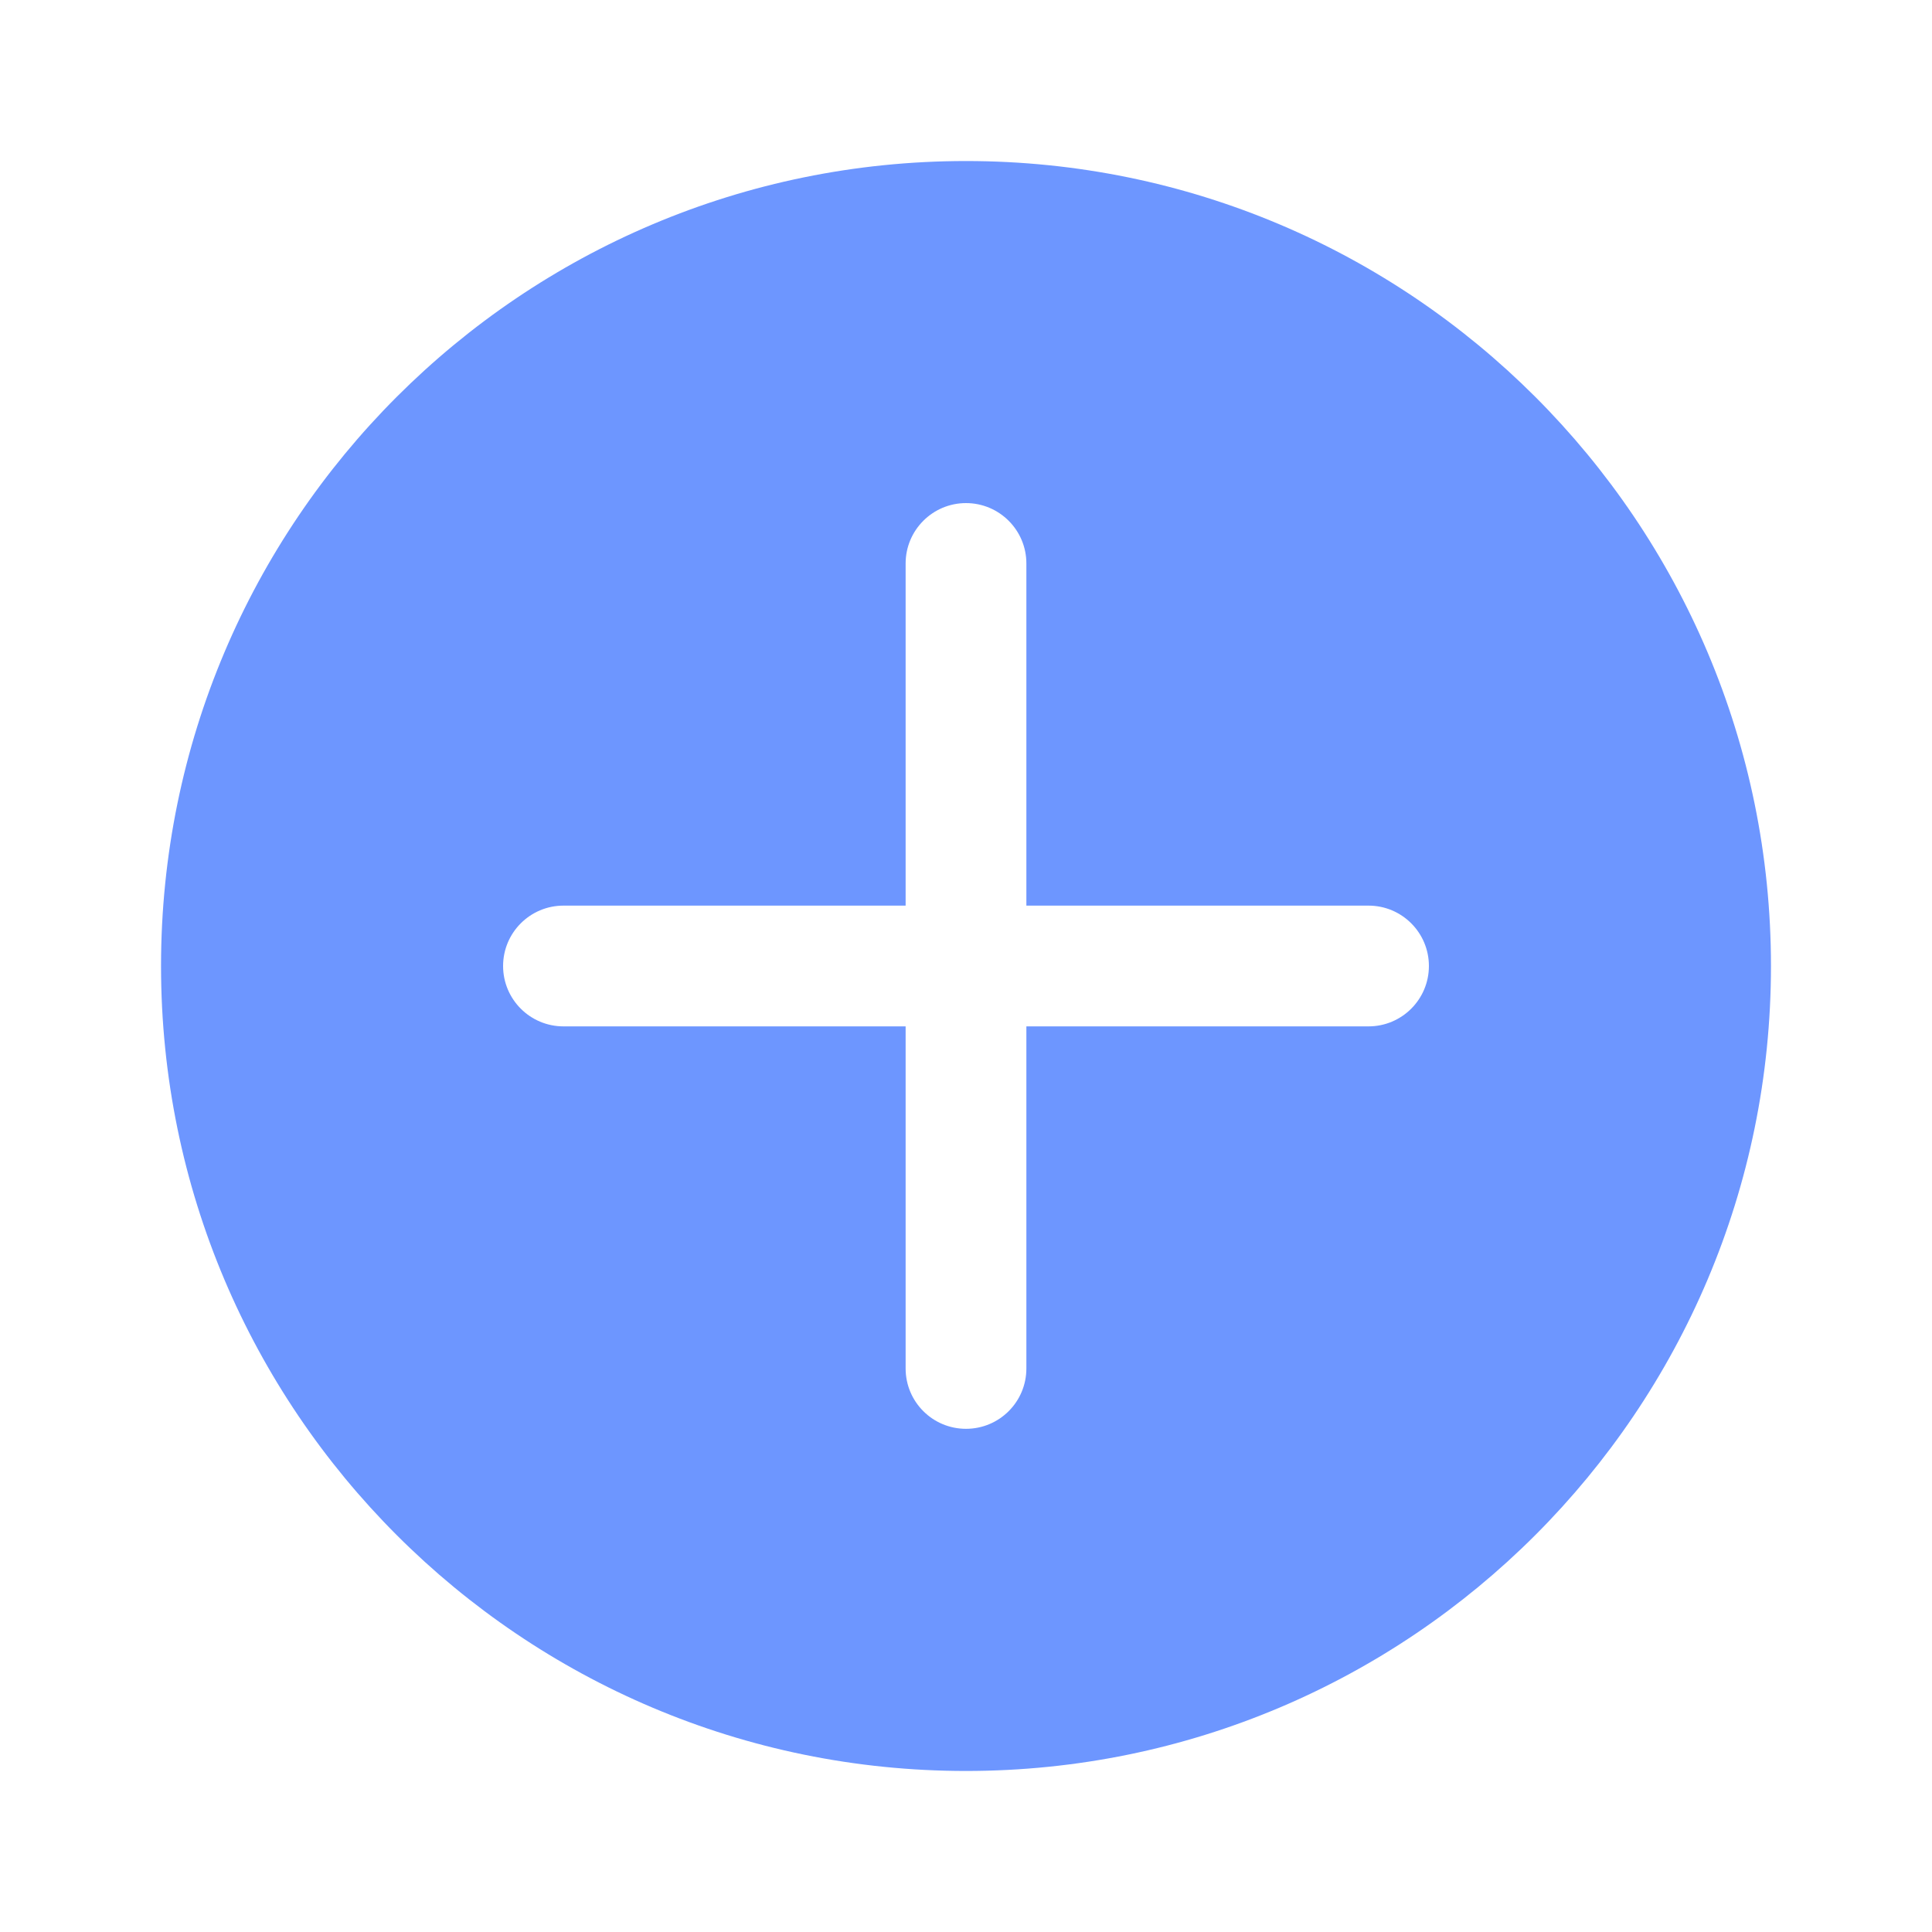
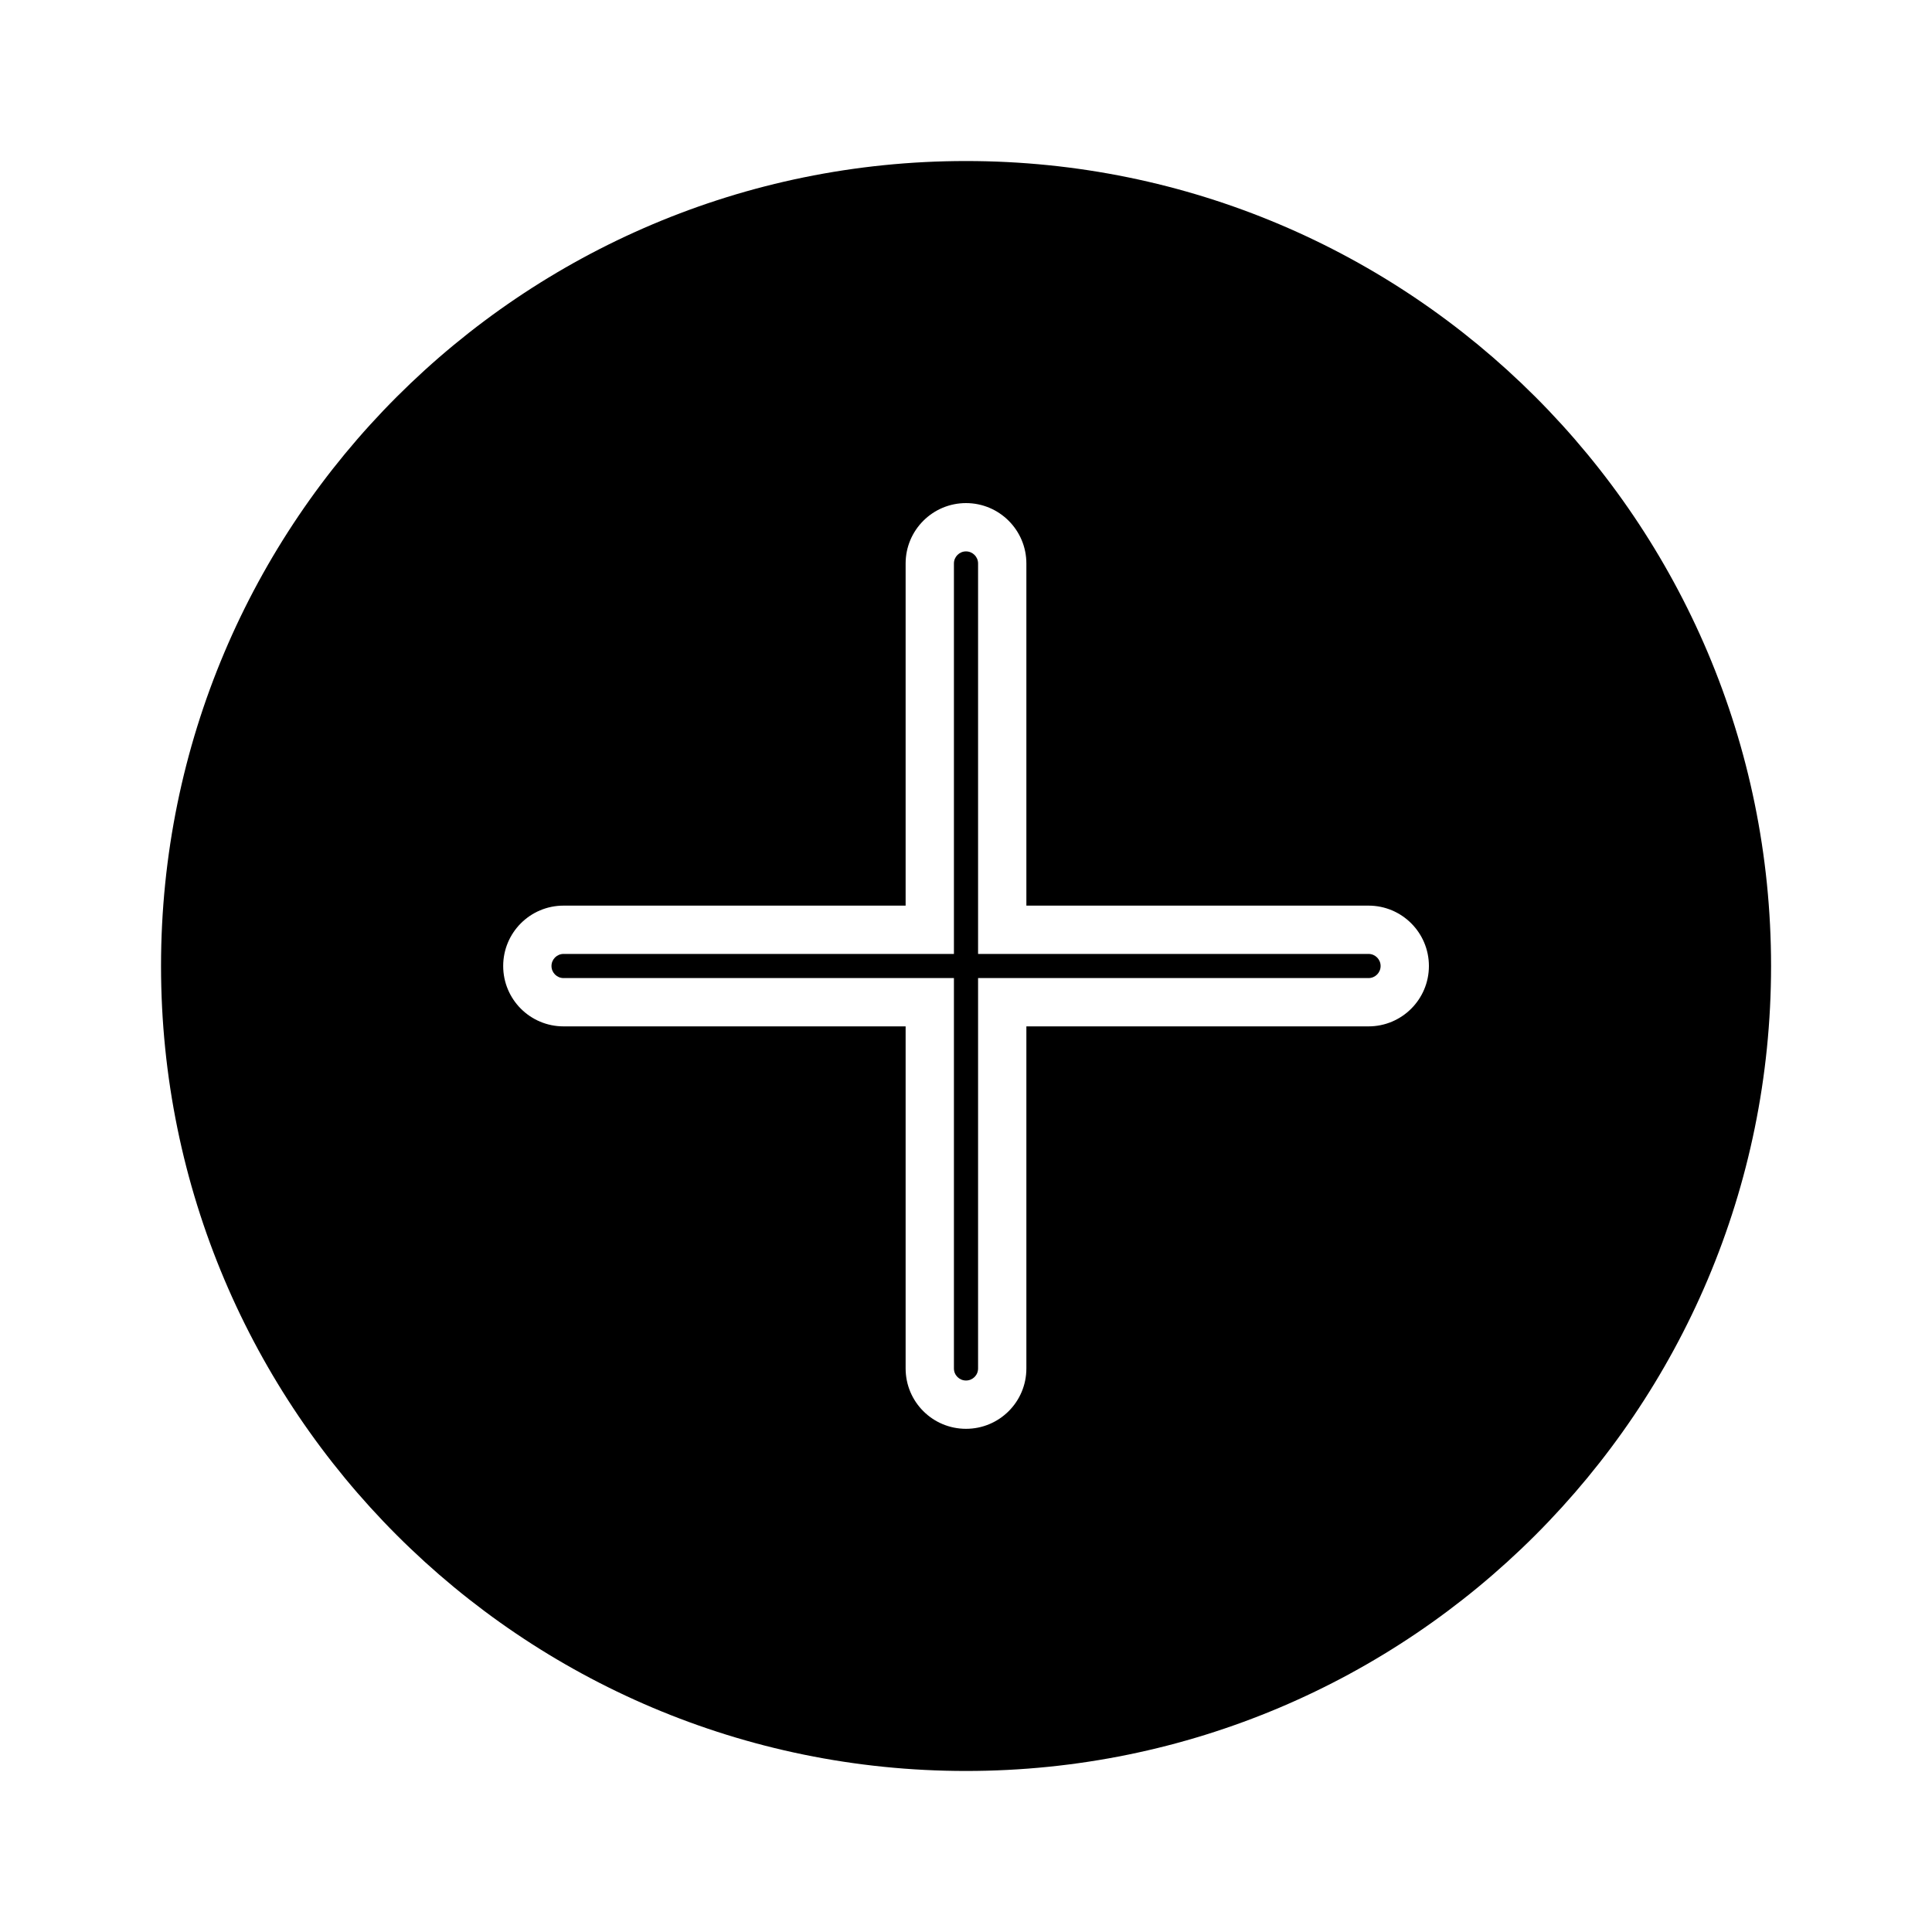
- <svg xmlns="http://www.w3.org/2000/svg" width="20" height="20" viewBox="0 0 20 20" fill="none">
-   <path fill-rule="evenodd" clip-rule="evenodd" d="M18.333 10C18.333 14.602 14.602 18.333 10 18.333C5.398 18.333 1.667 14.602 1.667 10C1.667 5.397 5.398 1.667 10 1.667C14.602 1.667 18.333 5.397 18.333 10ZM5.208 10C5.208 9.655 5.488 9.375 5.833 9.375H9.375V5.833C9.375 5.488 9.655 5.208 10 5.208C10.345 5.208 10.625 5.488 10.625 5.833V9.375H14.167C14.512 9.375 14.792 9.655 14.792 10C14.792 10.345 14.512 10.625 14.167 10.625H10.625V14.166C10.625 14.512 10.345 14.791 10 14.791C9.655 14.791 9.375 14.512 9.375 14.166V10.625H5.833C5.488 10.625 5.208 10.345 5.208 10Z" fill="#6D96FF" />
+ <svg xmlns="http://www.w3.org/2000/svg" width="20" height="20" viewBox="0 0 20 20">
+   <path fill-rule="evenodd" clip-rule="evenodd" d="M18.334 10C18.334 14.602 14.603 18.333 10 18.333C5.398 18.333 1.667 14.602 1.667 10C1.667 5.397 5.398 1.667 10 1.667C14.603 1.667 18.334 5.397 18.334 10ZM5.209 10C5.209 9.655 5.488 9.375 5.834 9.375H9.375V5.833C9.375 5.488 9.655 5.208 10 5.208C10.345 5.208 10.625 5.488 10.625 5.833V9.375H14.167C14.512 9.375 14.792 9.655 14.792 10C14.792 10.345 14.512 10.625 14.167 10.625H10.625V14.166C10.625 14.512 10.345 14.791 10 14.791C9.655 14.791 9.375 14.512 9.375 14.166V10.625H5.834C5.488 10.625 5.209 10.345 5.209 10Z" />
+   <path d="M9.875 10.625V10.125H9.375H5.834C5.765 10.125 5.709 10.069 5.709 10C5.709 9.931 5.765 9.875 5.834 9.875H9.375H9.875V9.375V5.833C9.875 5.764 9.931 5.708 10 5.708C10.069 5.708 10.125 5.764 10.125 5.833V9.375V9.875H10.625H14.167C14.236 9.875 14.292 9.931 14.292 10C14.292 10.069 14.236 10.125 14.167 10.125H10.625H10.125V10.625V14.166C10.125 14.236 10.069 14.291 10 14.291C9.931 14.291 9.875 14.236 9.875 14.166V10.625Z" />
</svg>
